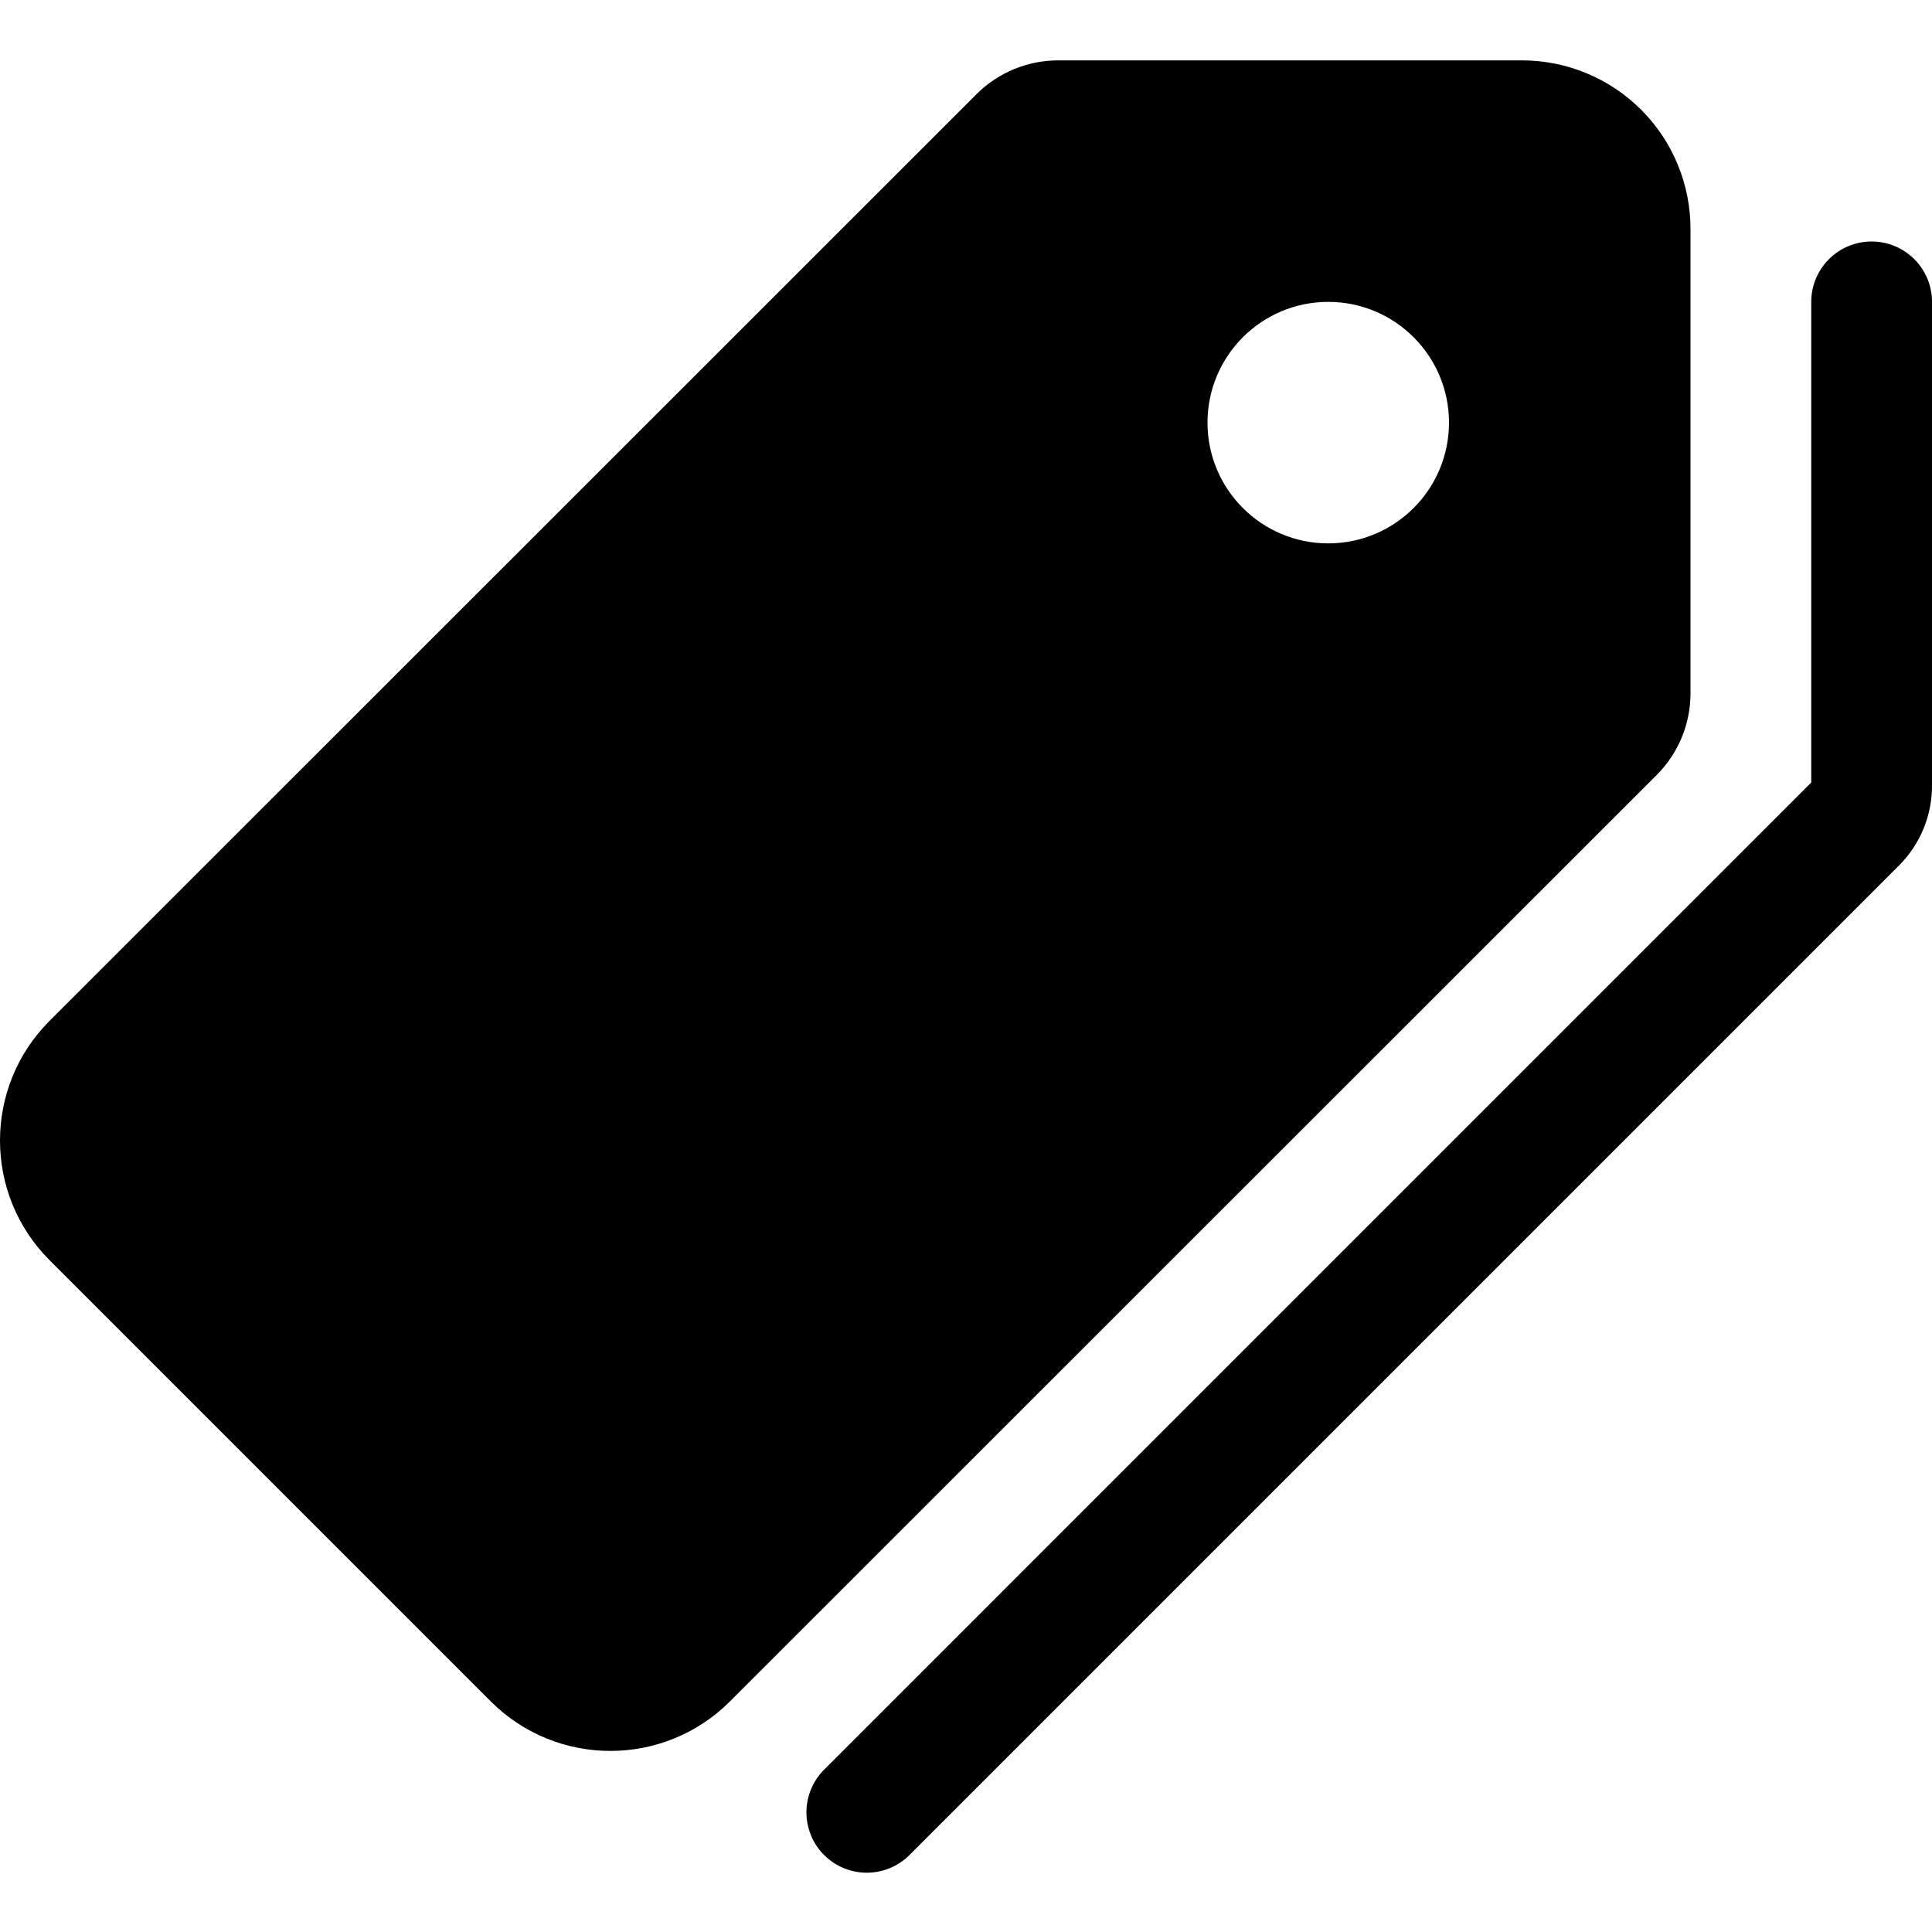
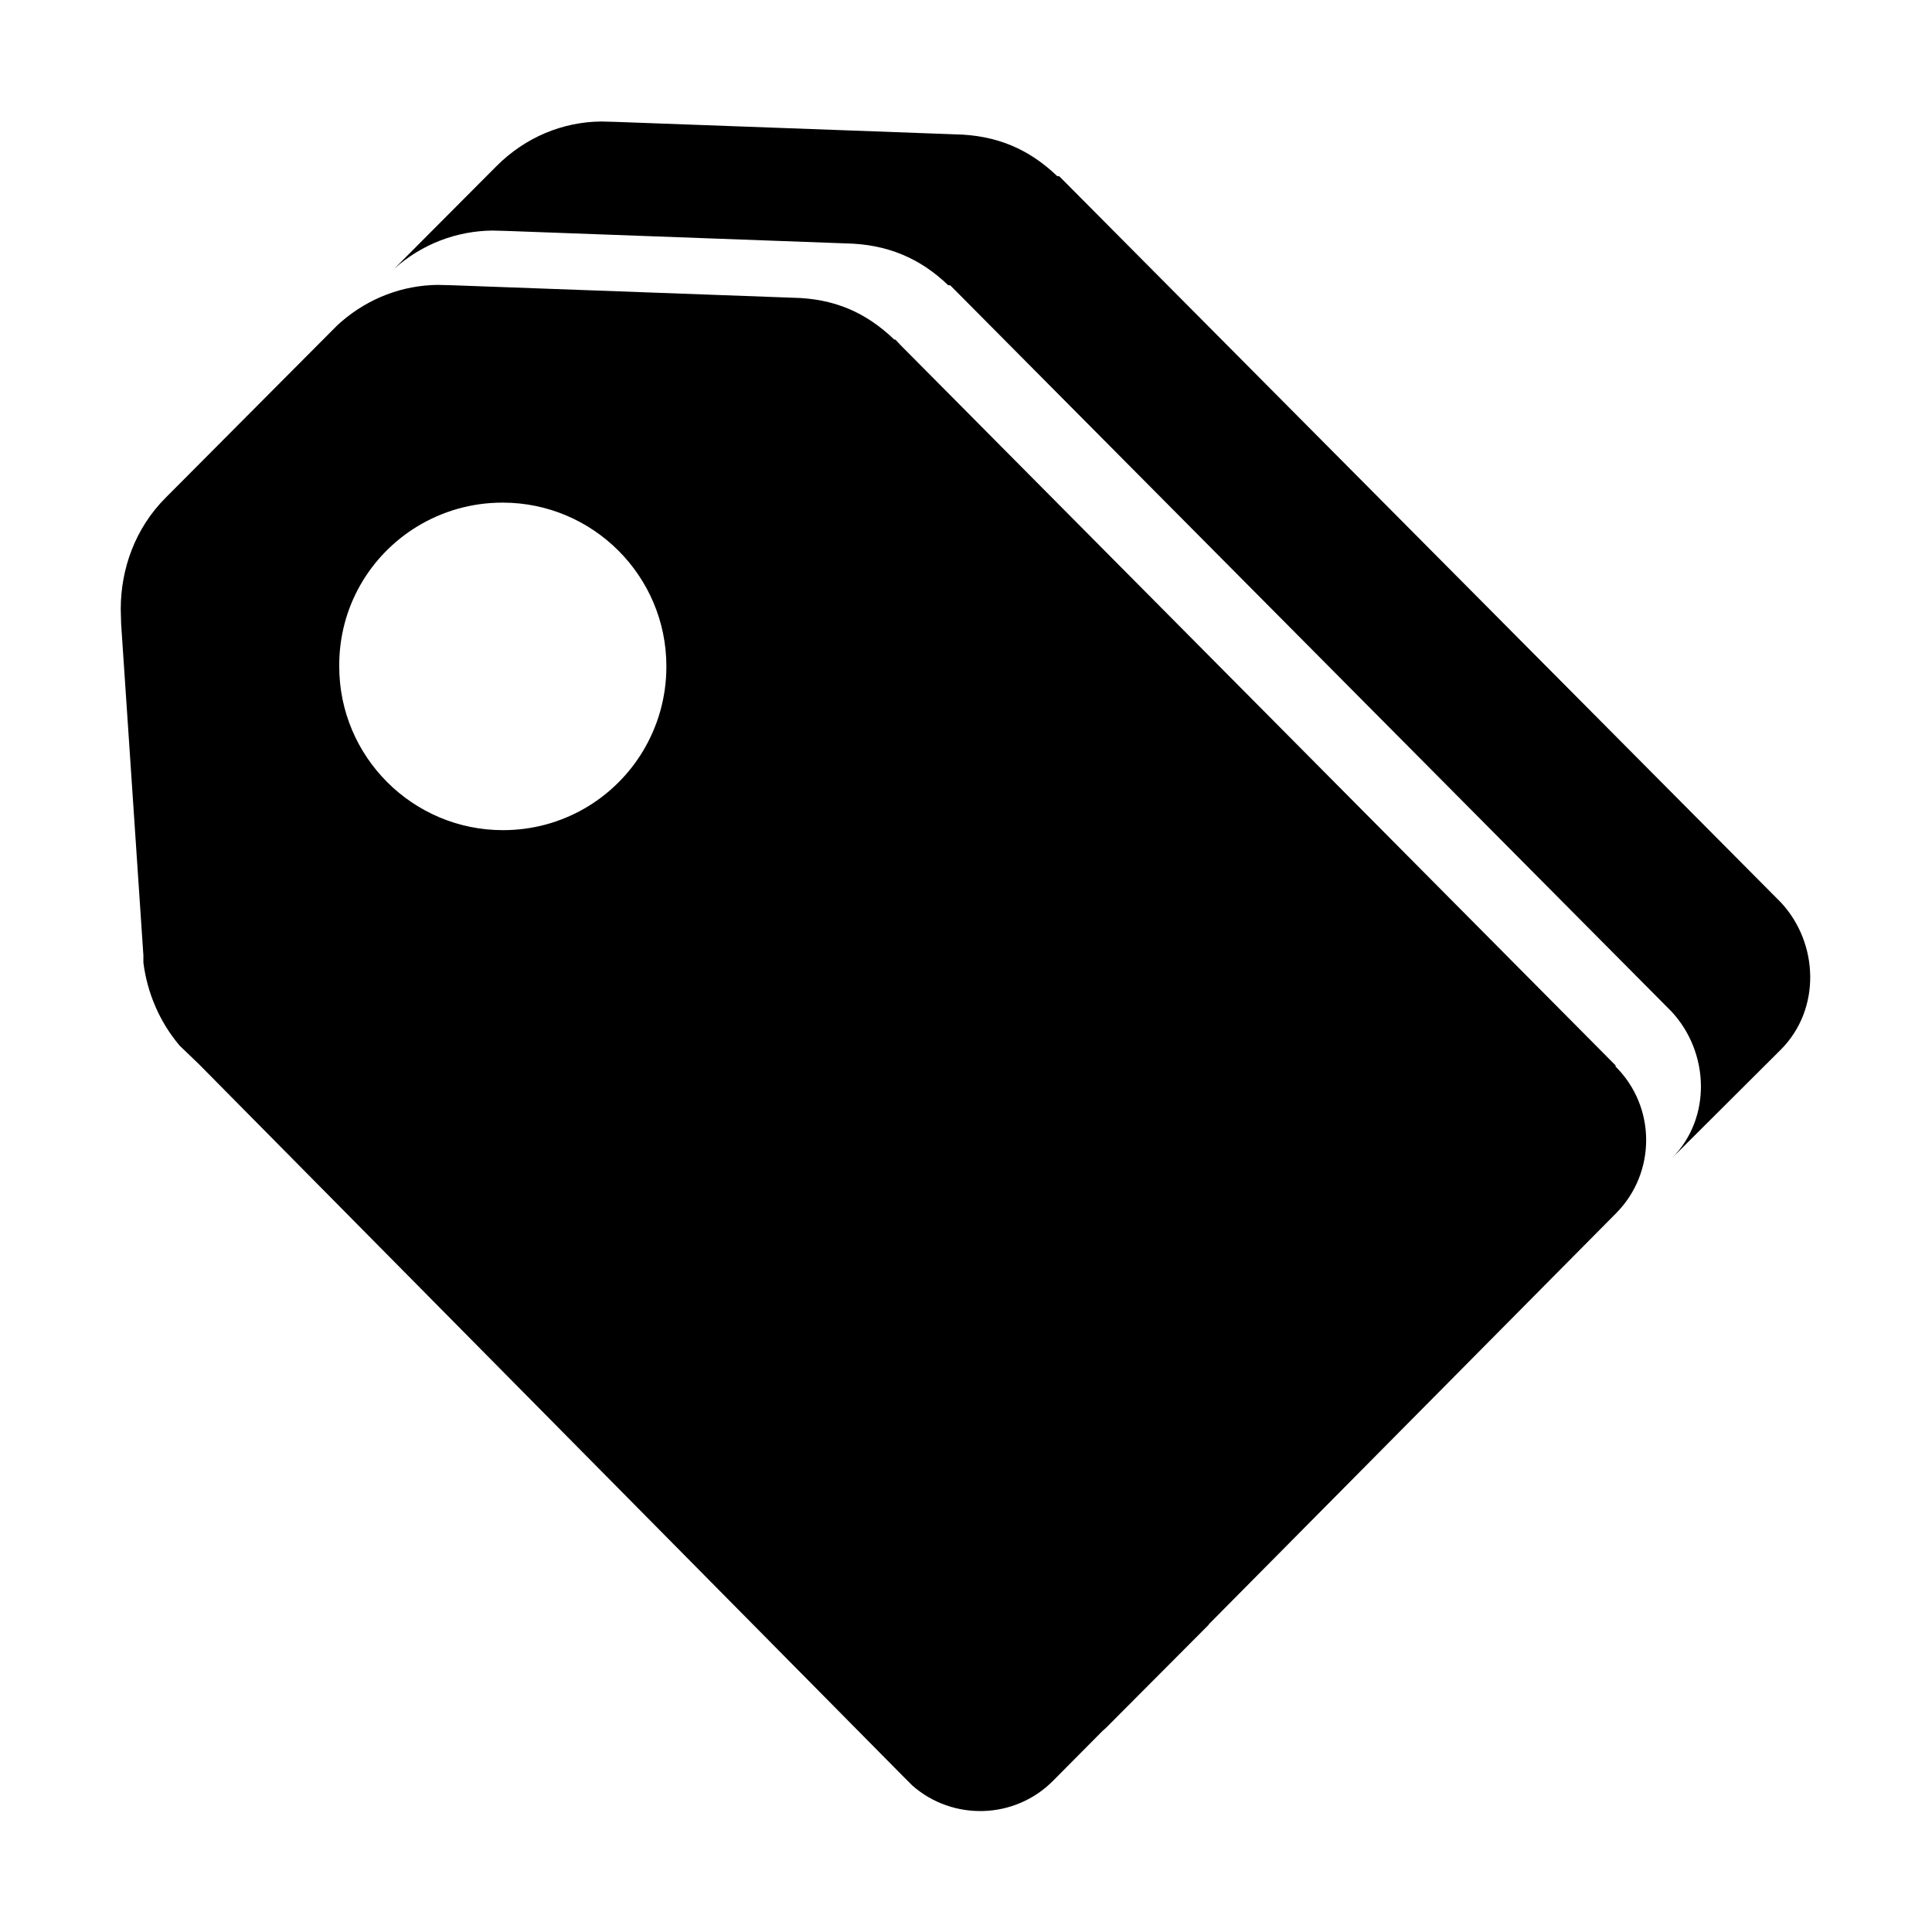
- <svg xmlns="http://www.w3.org/2000/svg" width="512" height="512" viewBox="0 0 512 512">
-   <path d="M448,183.8v-123A44.66,44.66,0,0,0,403.29,16H280.36a30.62,30.62,0,0,0-21.51,8.89L13.09,270.58a44.86,44.86,0,0,0,0,63.34l117,117a44.84,44.84,0,0,0,63.33,0L439.11,205.31A30.6,30.6,0,0,0,448,183.8ZM352,144a32,32,0,1,1,32-32A32,32,0,0,1,352,144Z" />
-   <path d="M496,64a16,16,0,0,0-16,16V207.37L218.69,468.69a16,16,0,1,0,22.62,22.62l262-262A29.84,29.84,0,0,0,512,208V80A16,16,0,0,0,496,64Z" />
+ <svg xmlns="http://www.w3.org/2000/svg" version="1.1" id="Layer_1" x="0px" y="0px" width="512px" height="512px" viewBox="0 0 512 512" style="enable-background:new 0 0 512 512;" xml:space="preserve">
+   <g>
+     <path d="M472,239.2L472,239.2C472,239.2,471.9,239.2,472,239.2L282.1,48.1c0,0,0,0,0,0l-1.4-1.4c0,0-0.5,0-0.5,0   c-7.5-7.2-16.1-10.9-27.1-11.1v0l-89.9-3.3l-3.9-0.1c-10.1,0.1-20,4.1-27.7,11.8l-27.1,27.2c7.4-6.6,16.6-10,26-10.1l3.8,0.1   l89.8,3.3v0c11,0.2,19.7,3.9,27.2,11.1c0,0,0.4,0,0.5,0l1.4,1.4c0,0,0,0,0,0L443,268.1c0,0,0,0,0,0v0c10,10.8,10.7,28.2,0,38.9   l29-28.9C482.6,267.4,482,250,472,239.2z" />
+     <path d="M428,282.5c0,0,0.3,0,0.3,0L238.6,91.4c0,0,0,0,0,0l-1.3-1.4c0,0-0.3,0-0.3,0c-7.5-7.2-15.9-10.9-26.9-11.1v0l-90.1-3.3   l-4-0.1c-9.2,0.1-18.2,3.4-25.6,9.8c-0.3,0.3-0.7,0.6-1,0.9c-0.4,0.4-0.8,0.8-1.2,1.2l-44.3,44.5c-8.1,8.1-11.9,18.9-11.9,29.5   c0,0,0,0,0,0.1l0.1,3.8l5.9,87.9c0,0.1,0,0.1,0,0.2v1.7c0,0,0,0,0,0c1,7.9,4.2,15.6,9.6,22l5.1,4.9L239,470.4l2.8,2.8   c10.7,9.4,27.1,9,37.3-1.3l13.1-13.2c0.5-0.4,0.9-0.8,1.4-1.3l26.9-27c-0.2,0.1-0.3,0.2-0.5,0.4l108.3-109.3   C438.9,310.8,439,293.3,428,282.5L428,282.5z M110.6,139.5c6.6-4,14.3-6.3,22.6-6.3c23.9,0,43.4,19.4,43.4,43.4   c0,8.3-2.3,16-6.3,22.6c-7.6,12.5-21.3,20.8-37,20.8c-23.9,0-43.4-19.4-43.4-43.4C89.8,160.8,98.1,147.1,110.6,139.5z" />
+   </g>
</svg>
